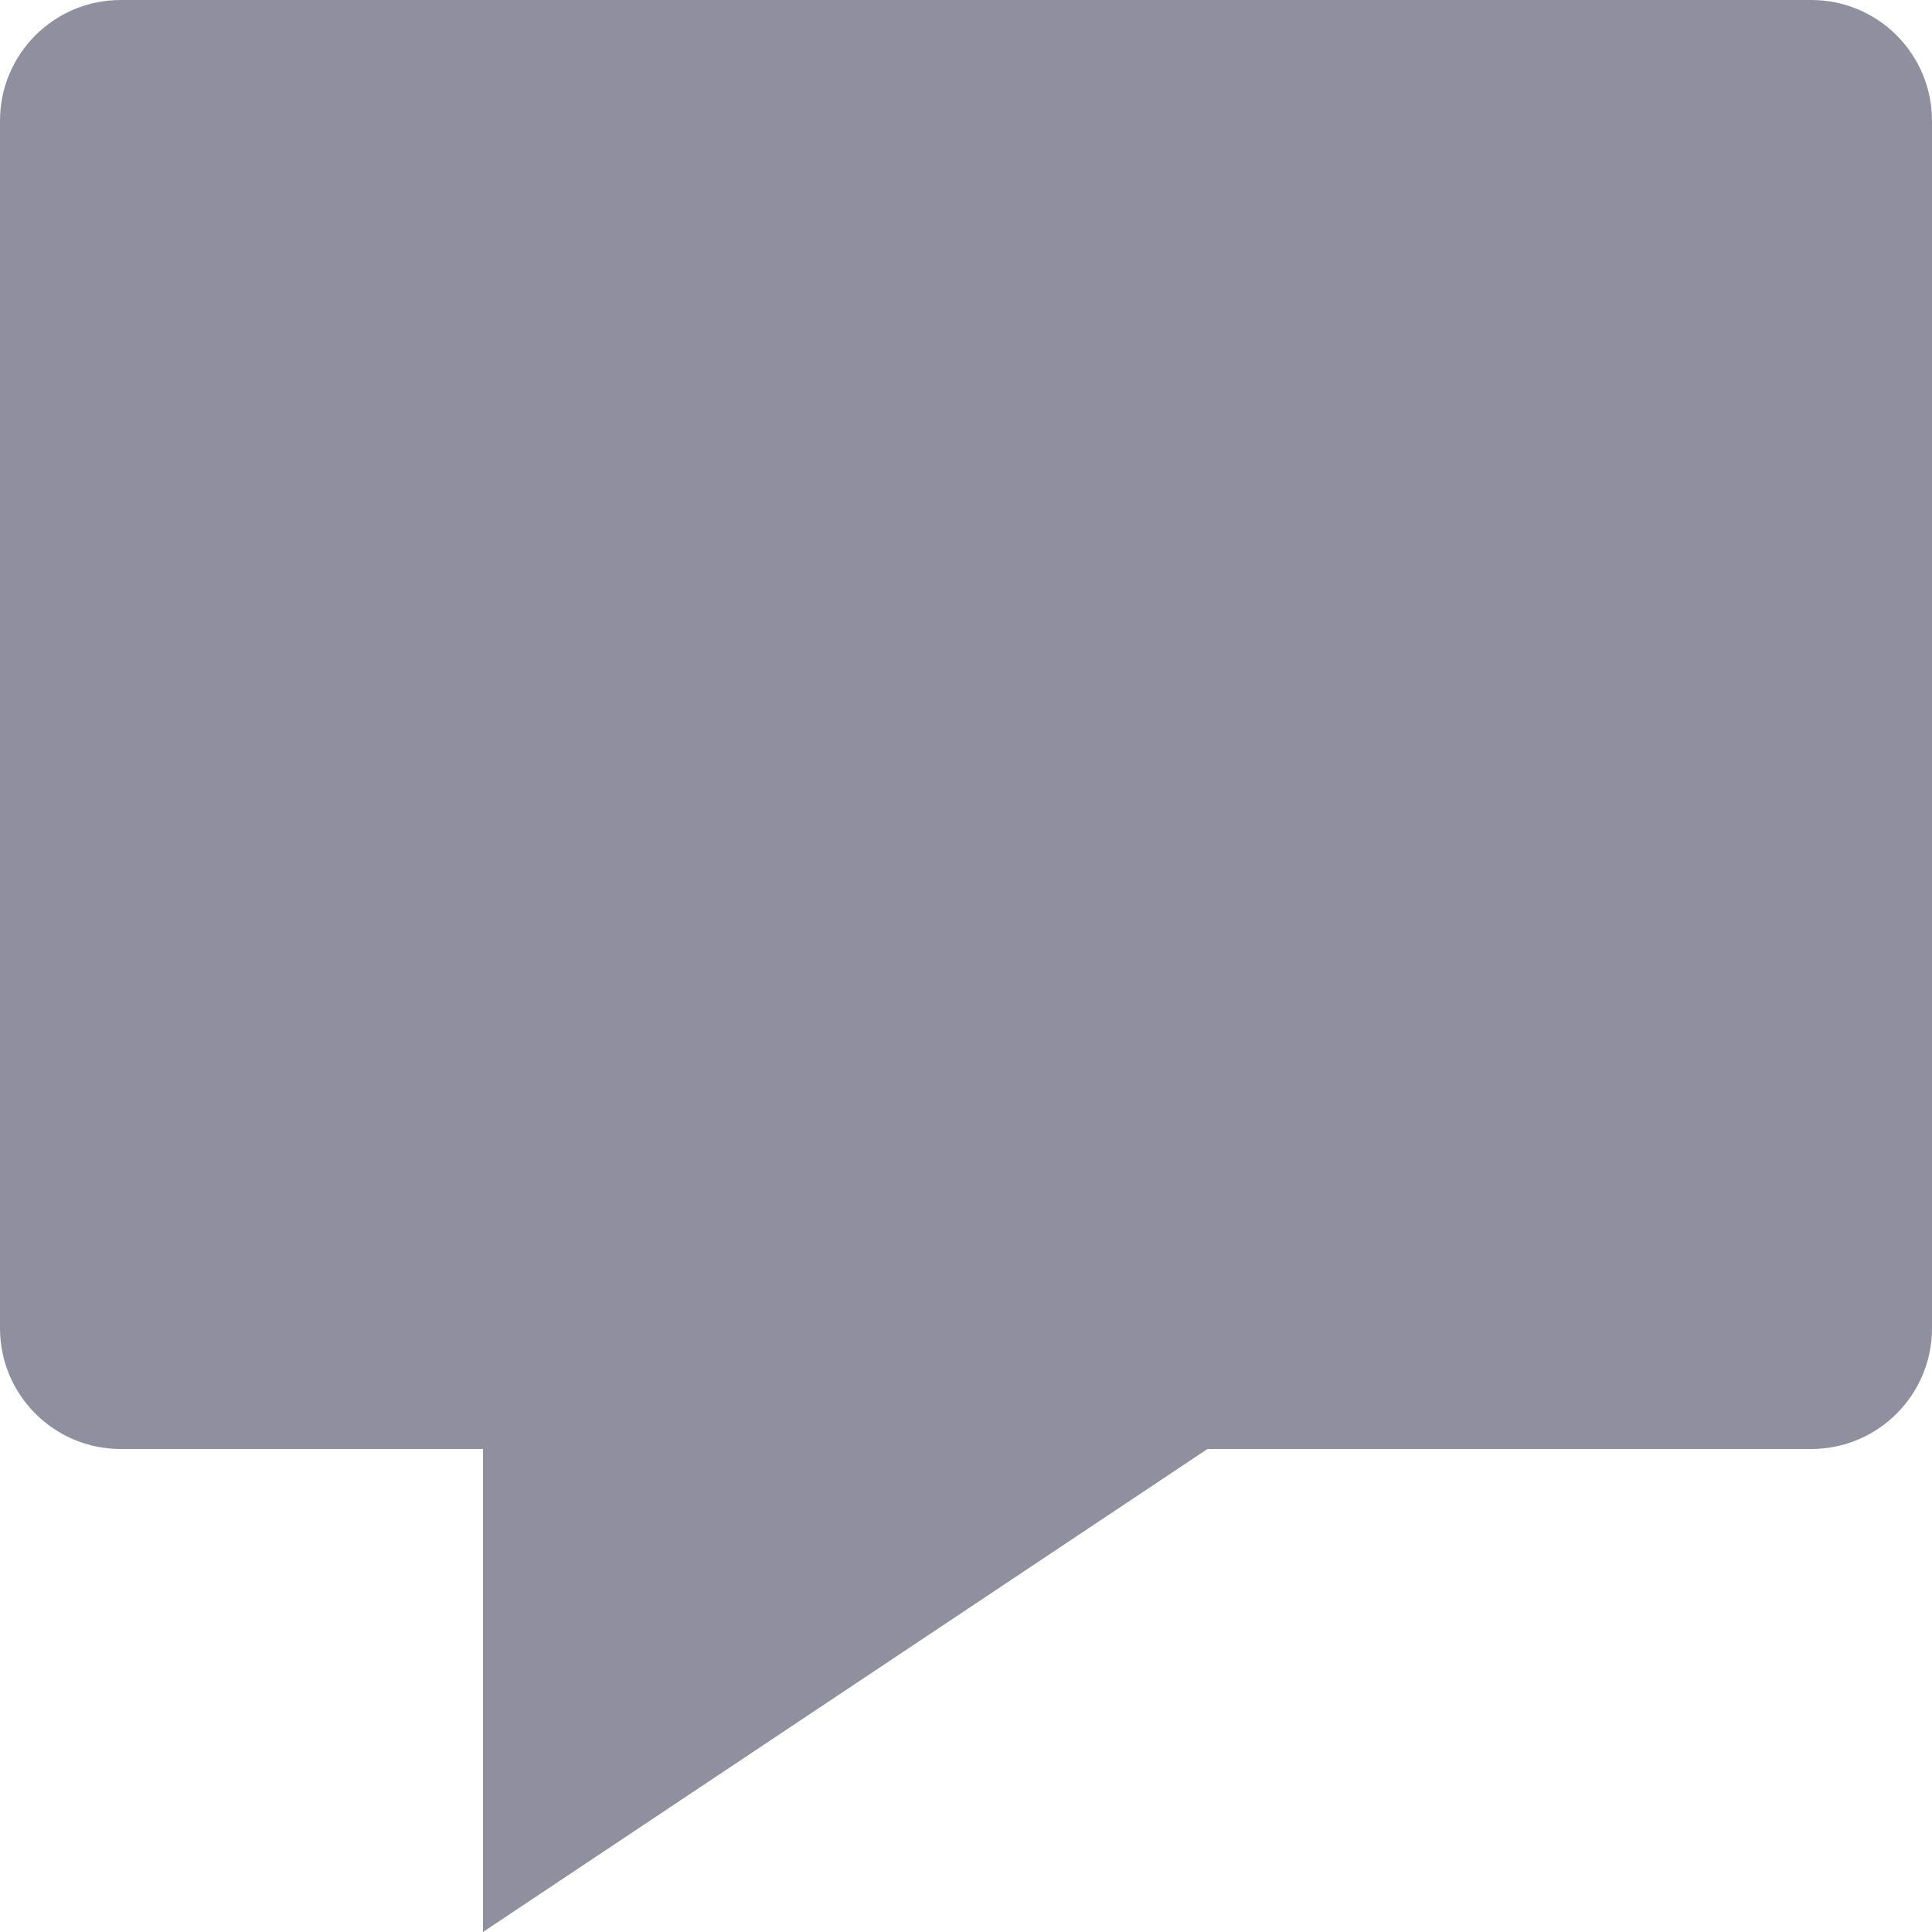
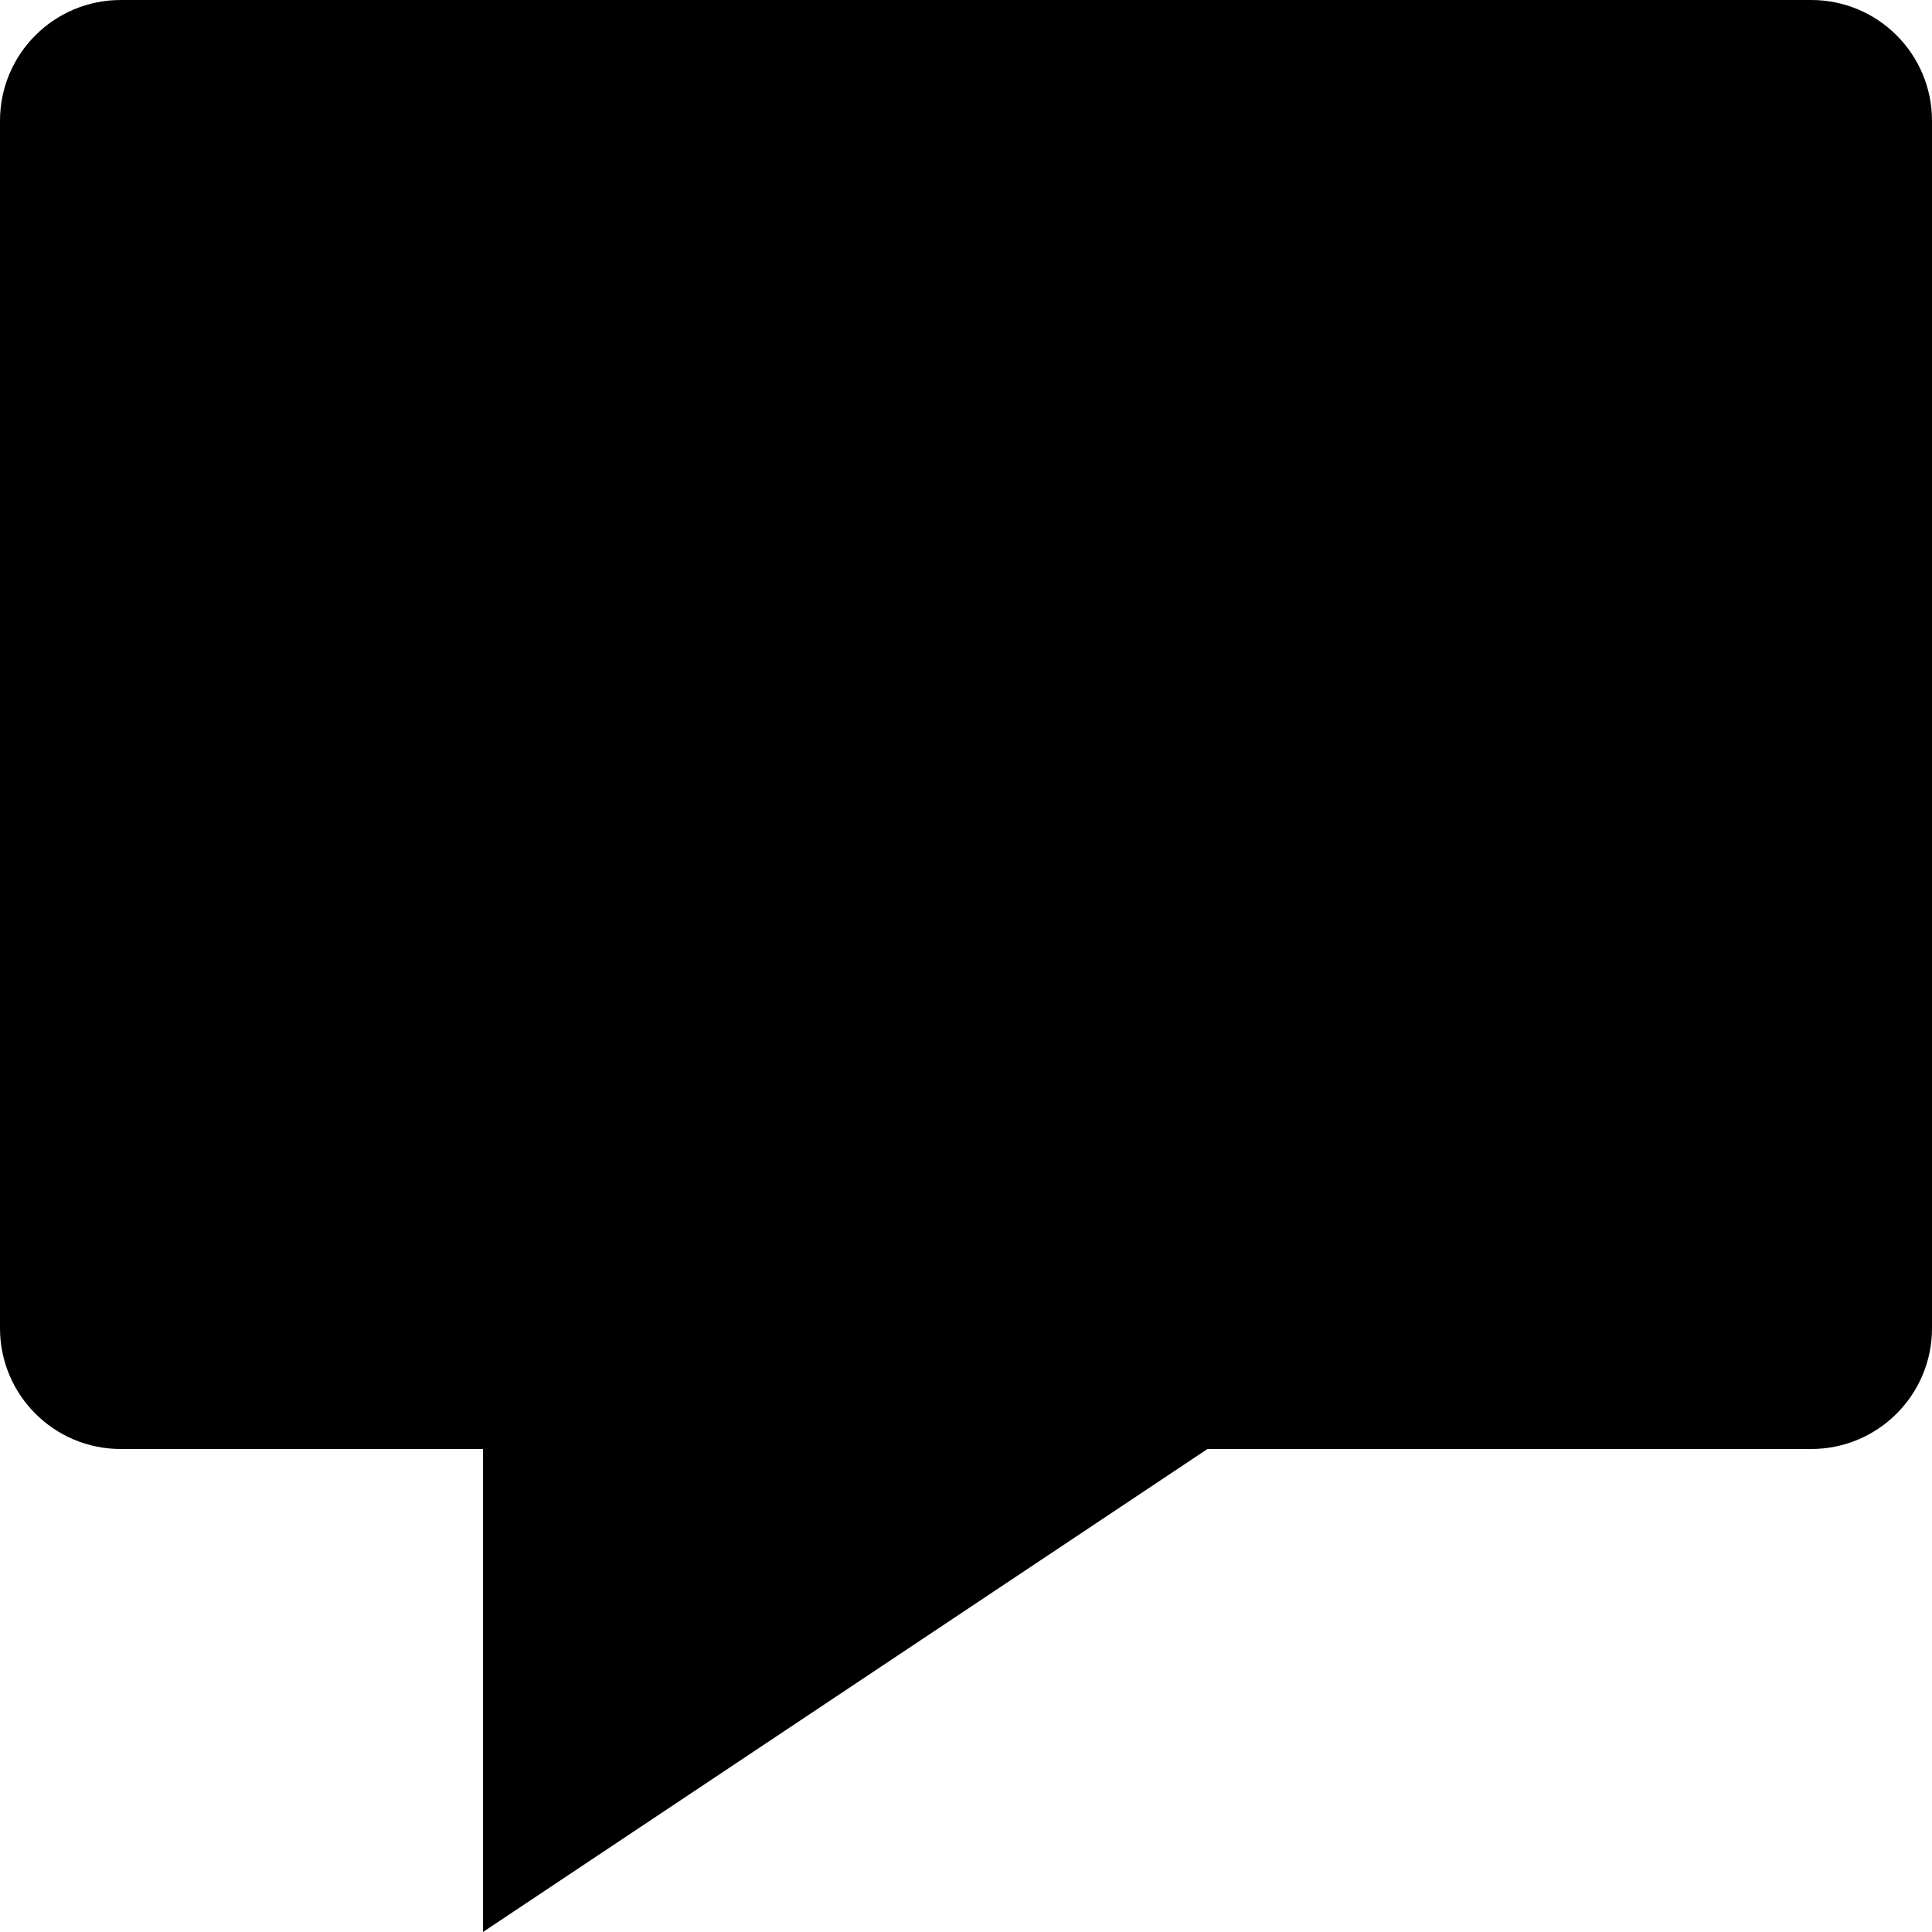
<svg xmlns="http://www.w3.org/2000/svg" width="16" height="16" viewBox="0 0 16 16">
-   <path fill="#8F8FA0" fill-rule="nonzero" d="M1 0h14a1 1 0 0 1 1 1v10a1 1 0 0 1-1 1h-5l-6 4v-4H1a1 1 0 0 1-1-1V1a1 1 0 0 1 1-1z" />
+   <path fill-rule="nonzero" d="M1 0h14a1 1 0 0 1 1 1v10a1 1 0 0 1-1 1h-5l-6 4v-4H1a1 1 0 0 1-1-1V1a1 1 0 0 1 1-1z" />
</svg>
